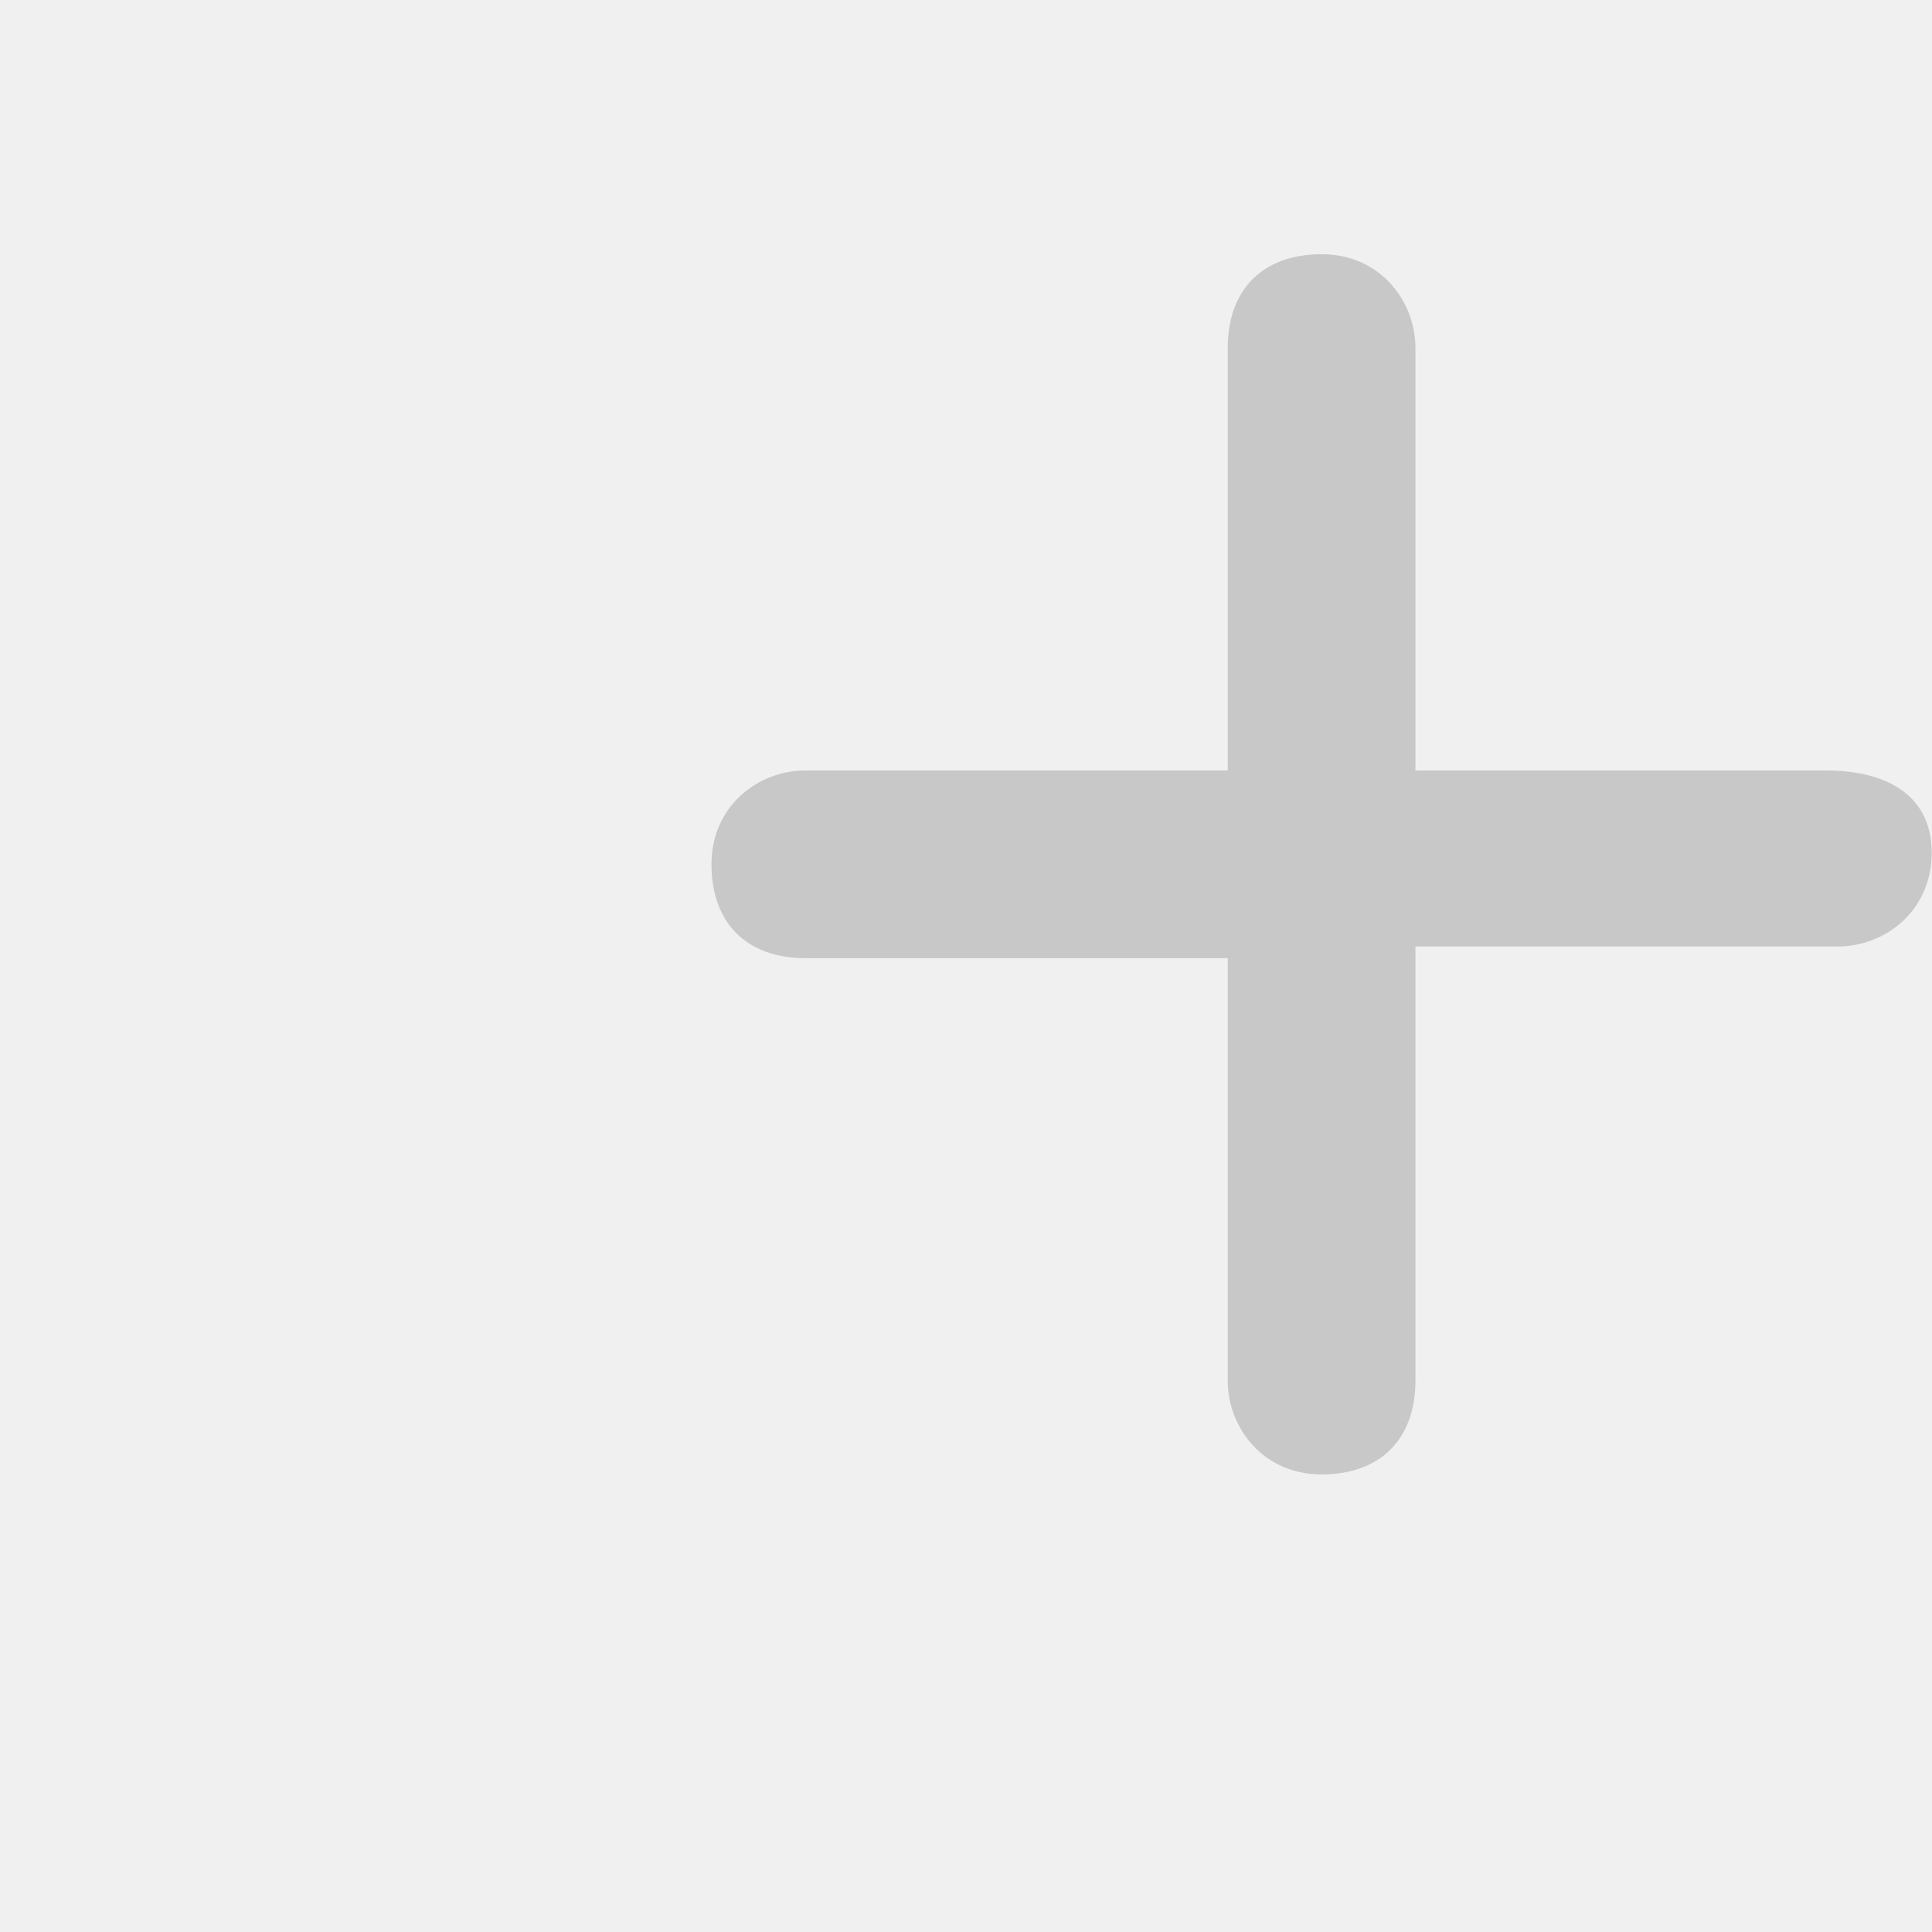
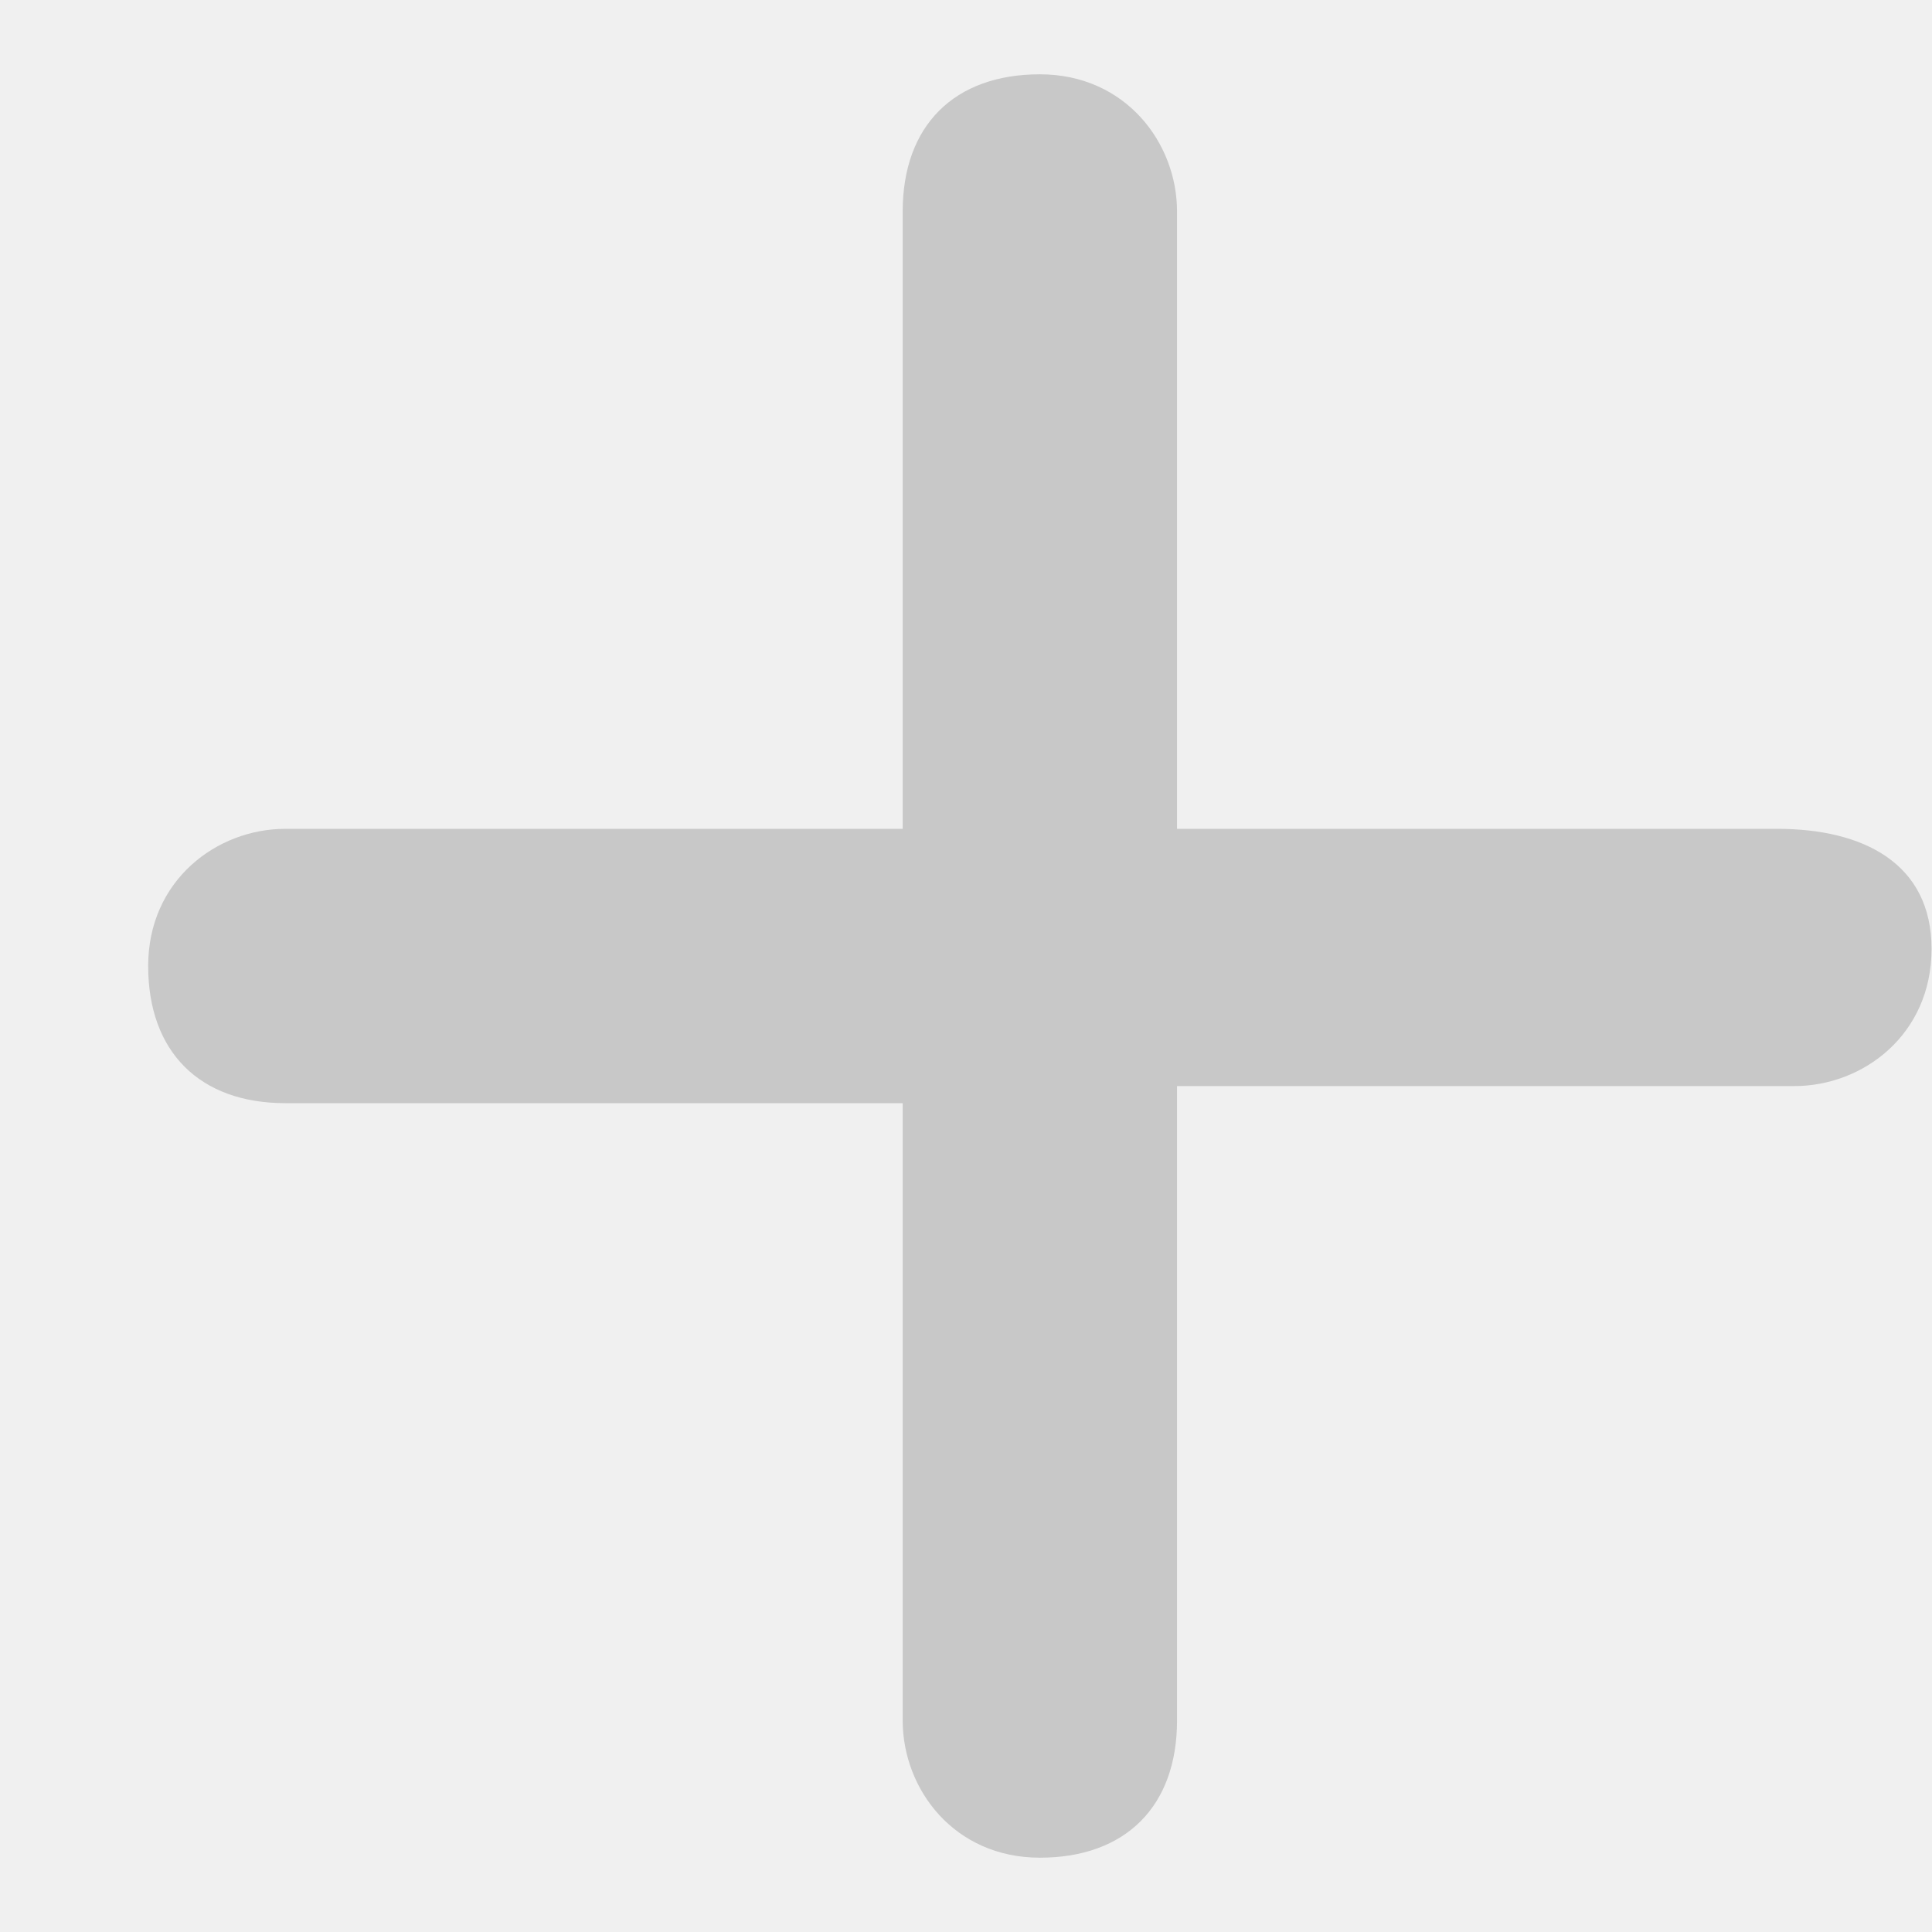
- <svg xmlns="http://www.w3.org/2000/svg" width="19" height="19" viewBox="0 0 19 19" fill="none">
-   <g clip-path="url(#clip0)">
-     <path d="M17.959 7.577H13.92V3.423C13.92 2.962 13.574 2.5 12.997 2.5C12.42 2.5 12.074 2.846 12.074 3.423V7.577H7.92C7.459 7.577 6.997 7.923 6.997 8.5C6.997 9.077 7.343 9.423 7.92 9.423H12.074V13.577C12.074 14.039 12.42 14.5 12.997 14.5C13.574 14.5 13.92 14.154 13.92 13.577V9.308H18.074C18.535 9.308 18.997 8.962 18.997 8.385C18.997 7.808 18.535 7.577 17.959 7.577Z" fill="#C8C8C8" />
-   </g>
-   <defs>
-     <clipPath id="clip0">
-       <rect width="18" height="18" fill="white" transform="translate(0.99707 0.5)" />
-     </clipPath>
-   </defs>
+ <svg xmlns="http://www.w3.org/2000/svg" width="13" height="13" viewBox="0 0 13 13" fill="none">
+   <path d="M11.959 5.577H7.92V1.423C7.92 0.962 7.574 0.5 6.997 0.5C6.42 0.5 6.074 0.846 6.074 1.423V5.577H1.92C1.459 5.577 0.997 5.923 0.997 6.5C0.997 7.077 1.343 7.423 1.92 7.423H6.074V11.577C6.074 12.039 6.42 12.5 6.997 12.5C7.574 12.5 7.92 12.154 7.92 11.577V7.308H12.074C12.536 7.308 12.997 6.962 12.997 6.385C12.997 5.808 12.536 5.577 11.959 5.577Z" fill="#C8C8C8" />
</svg>
